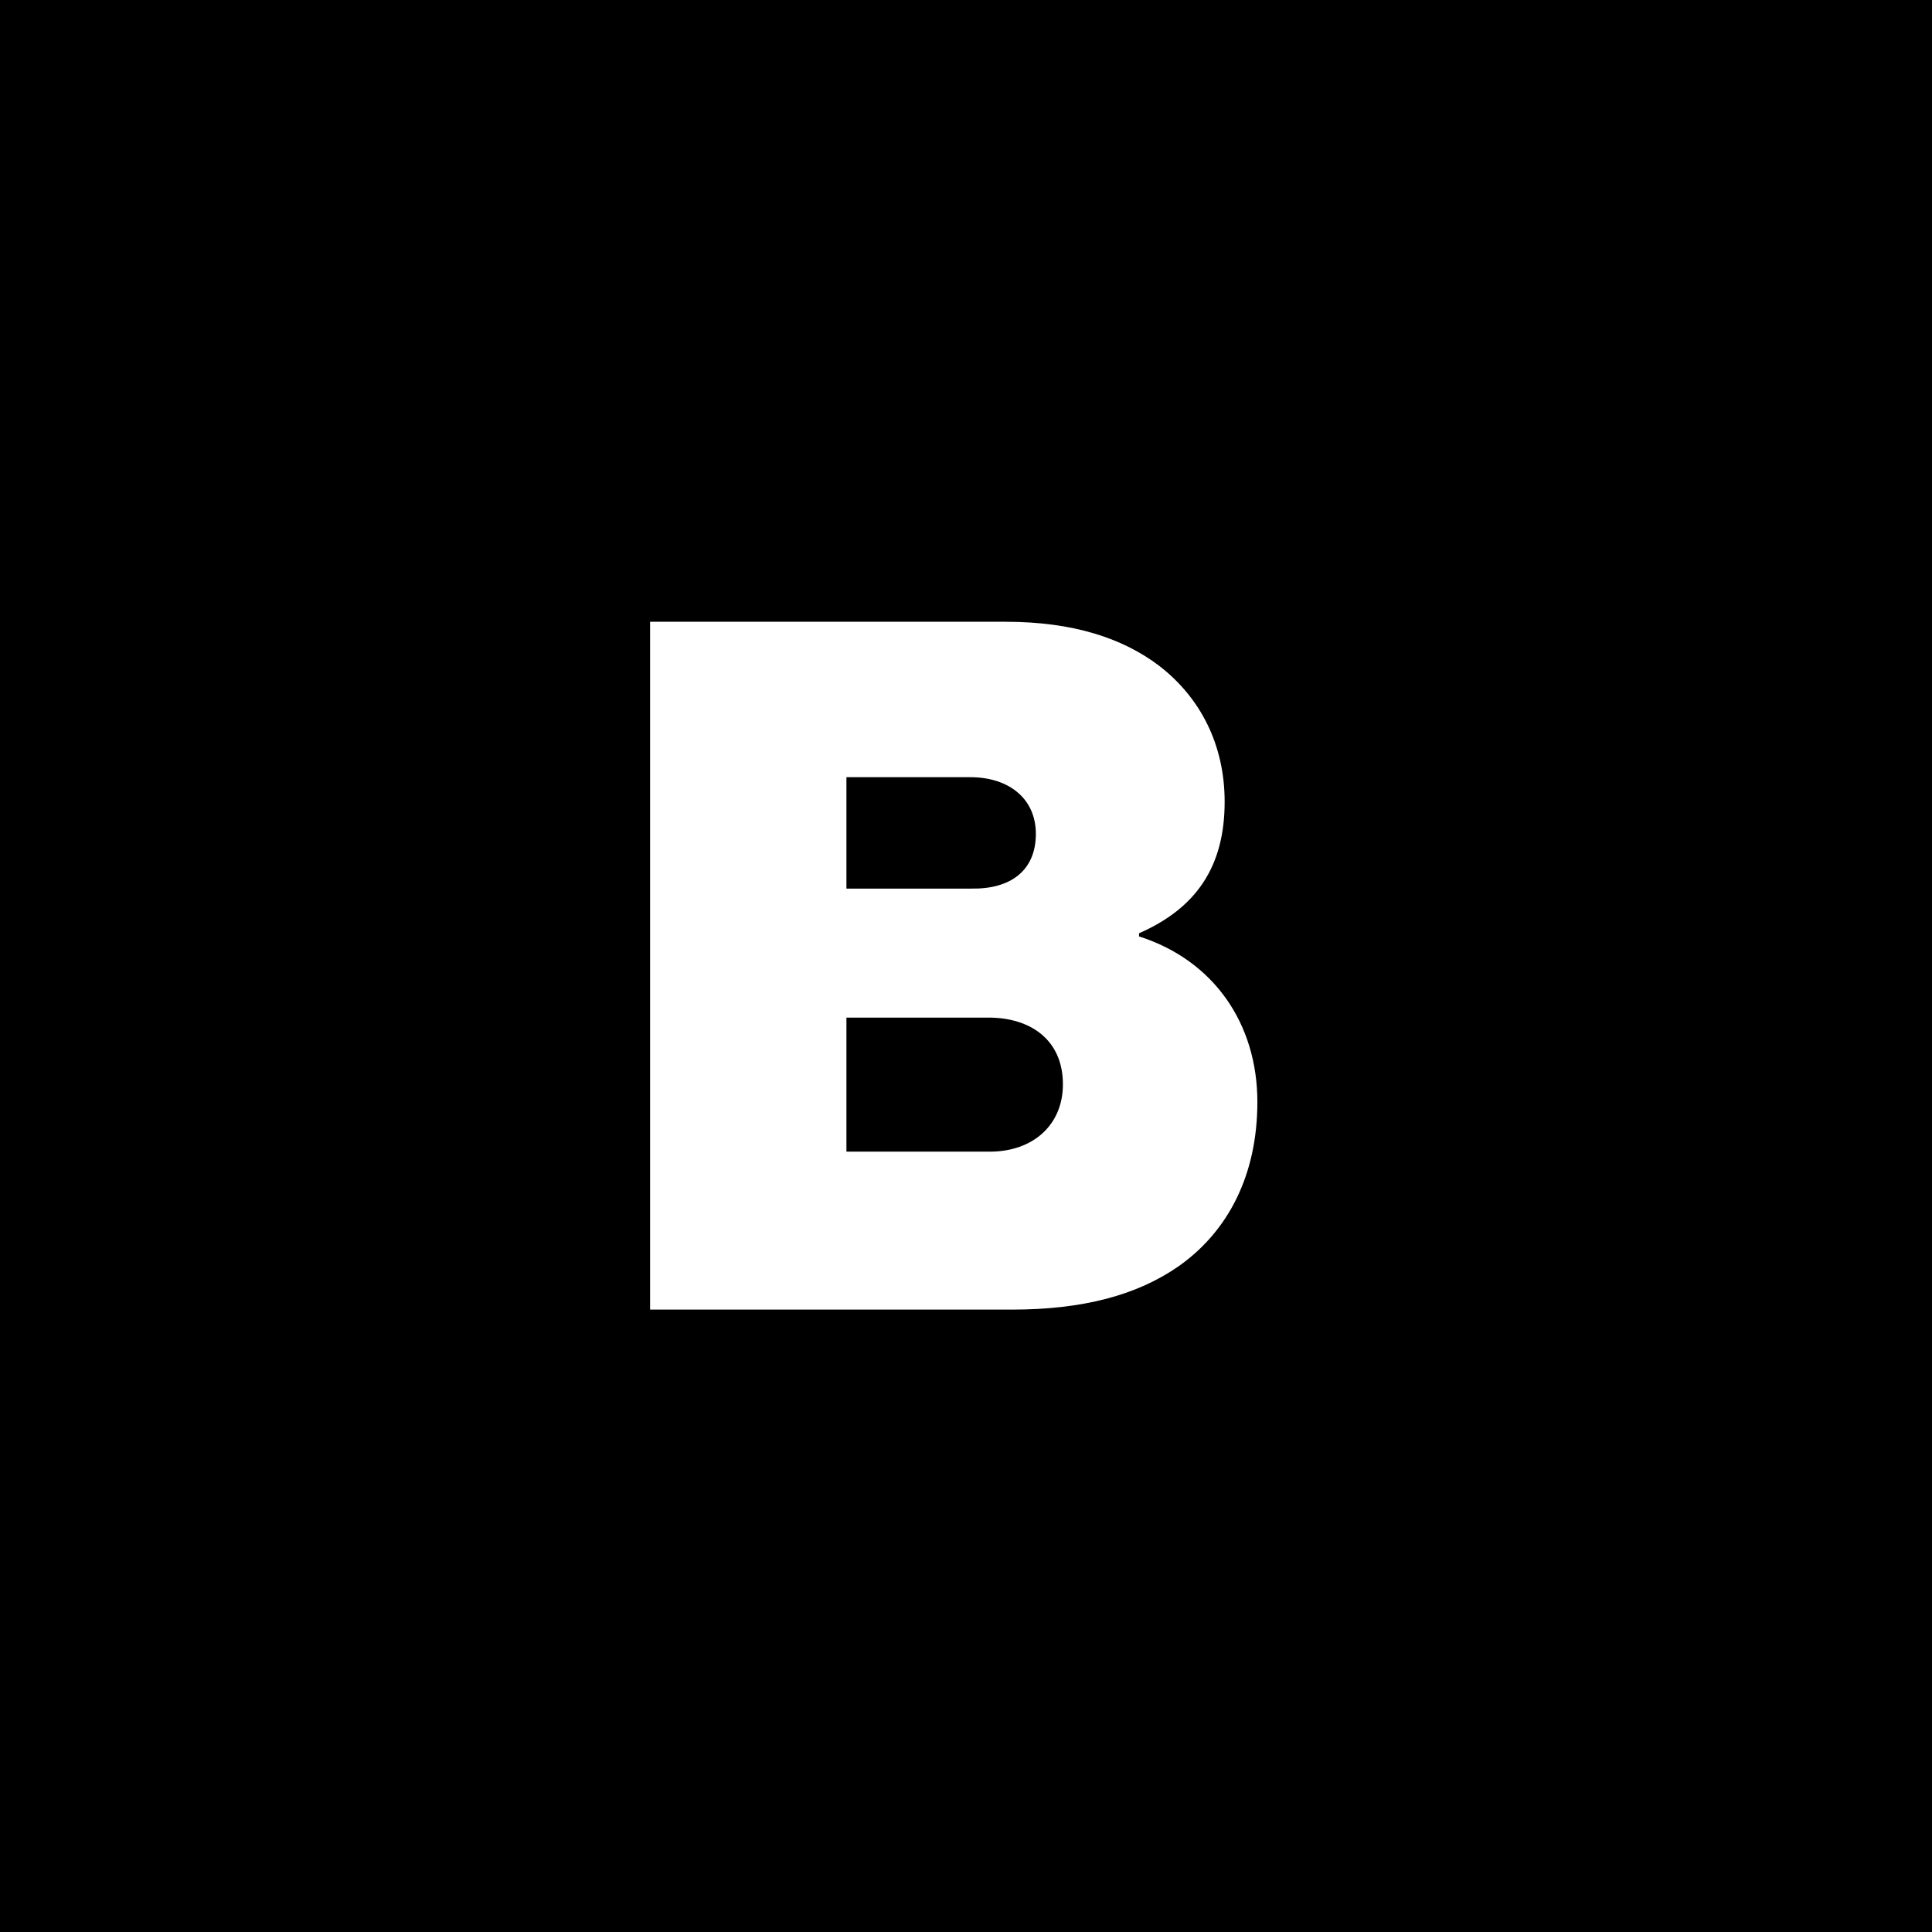
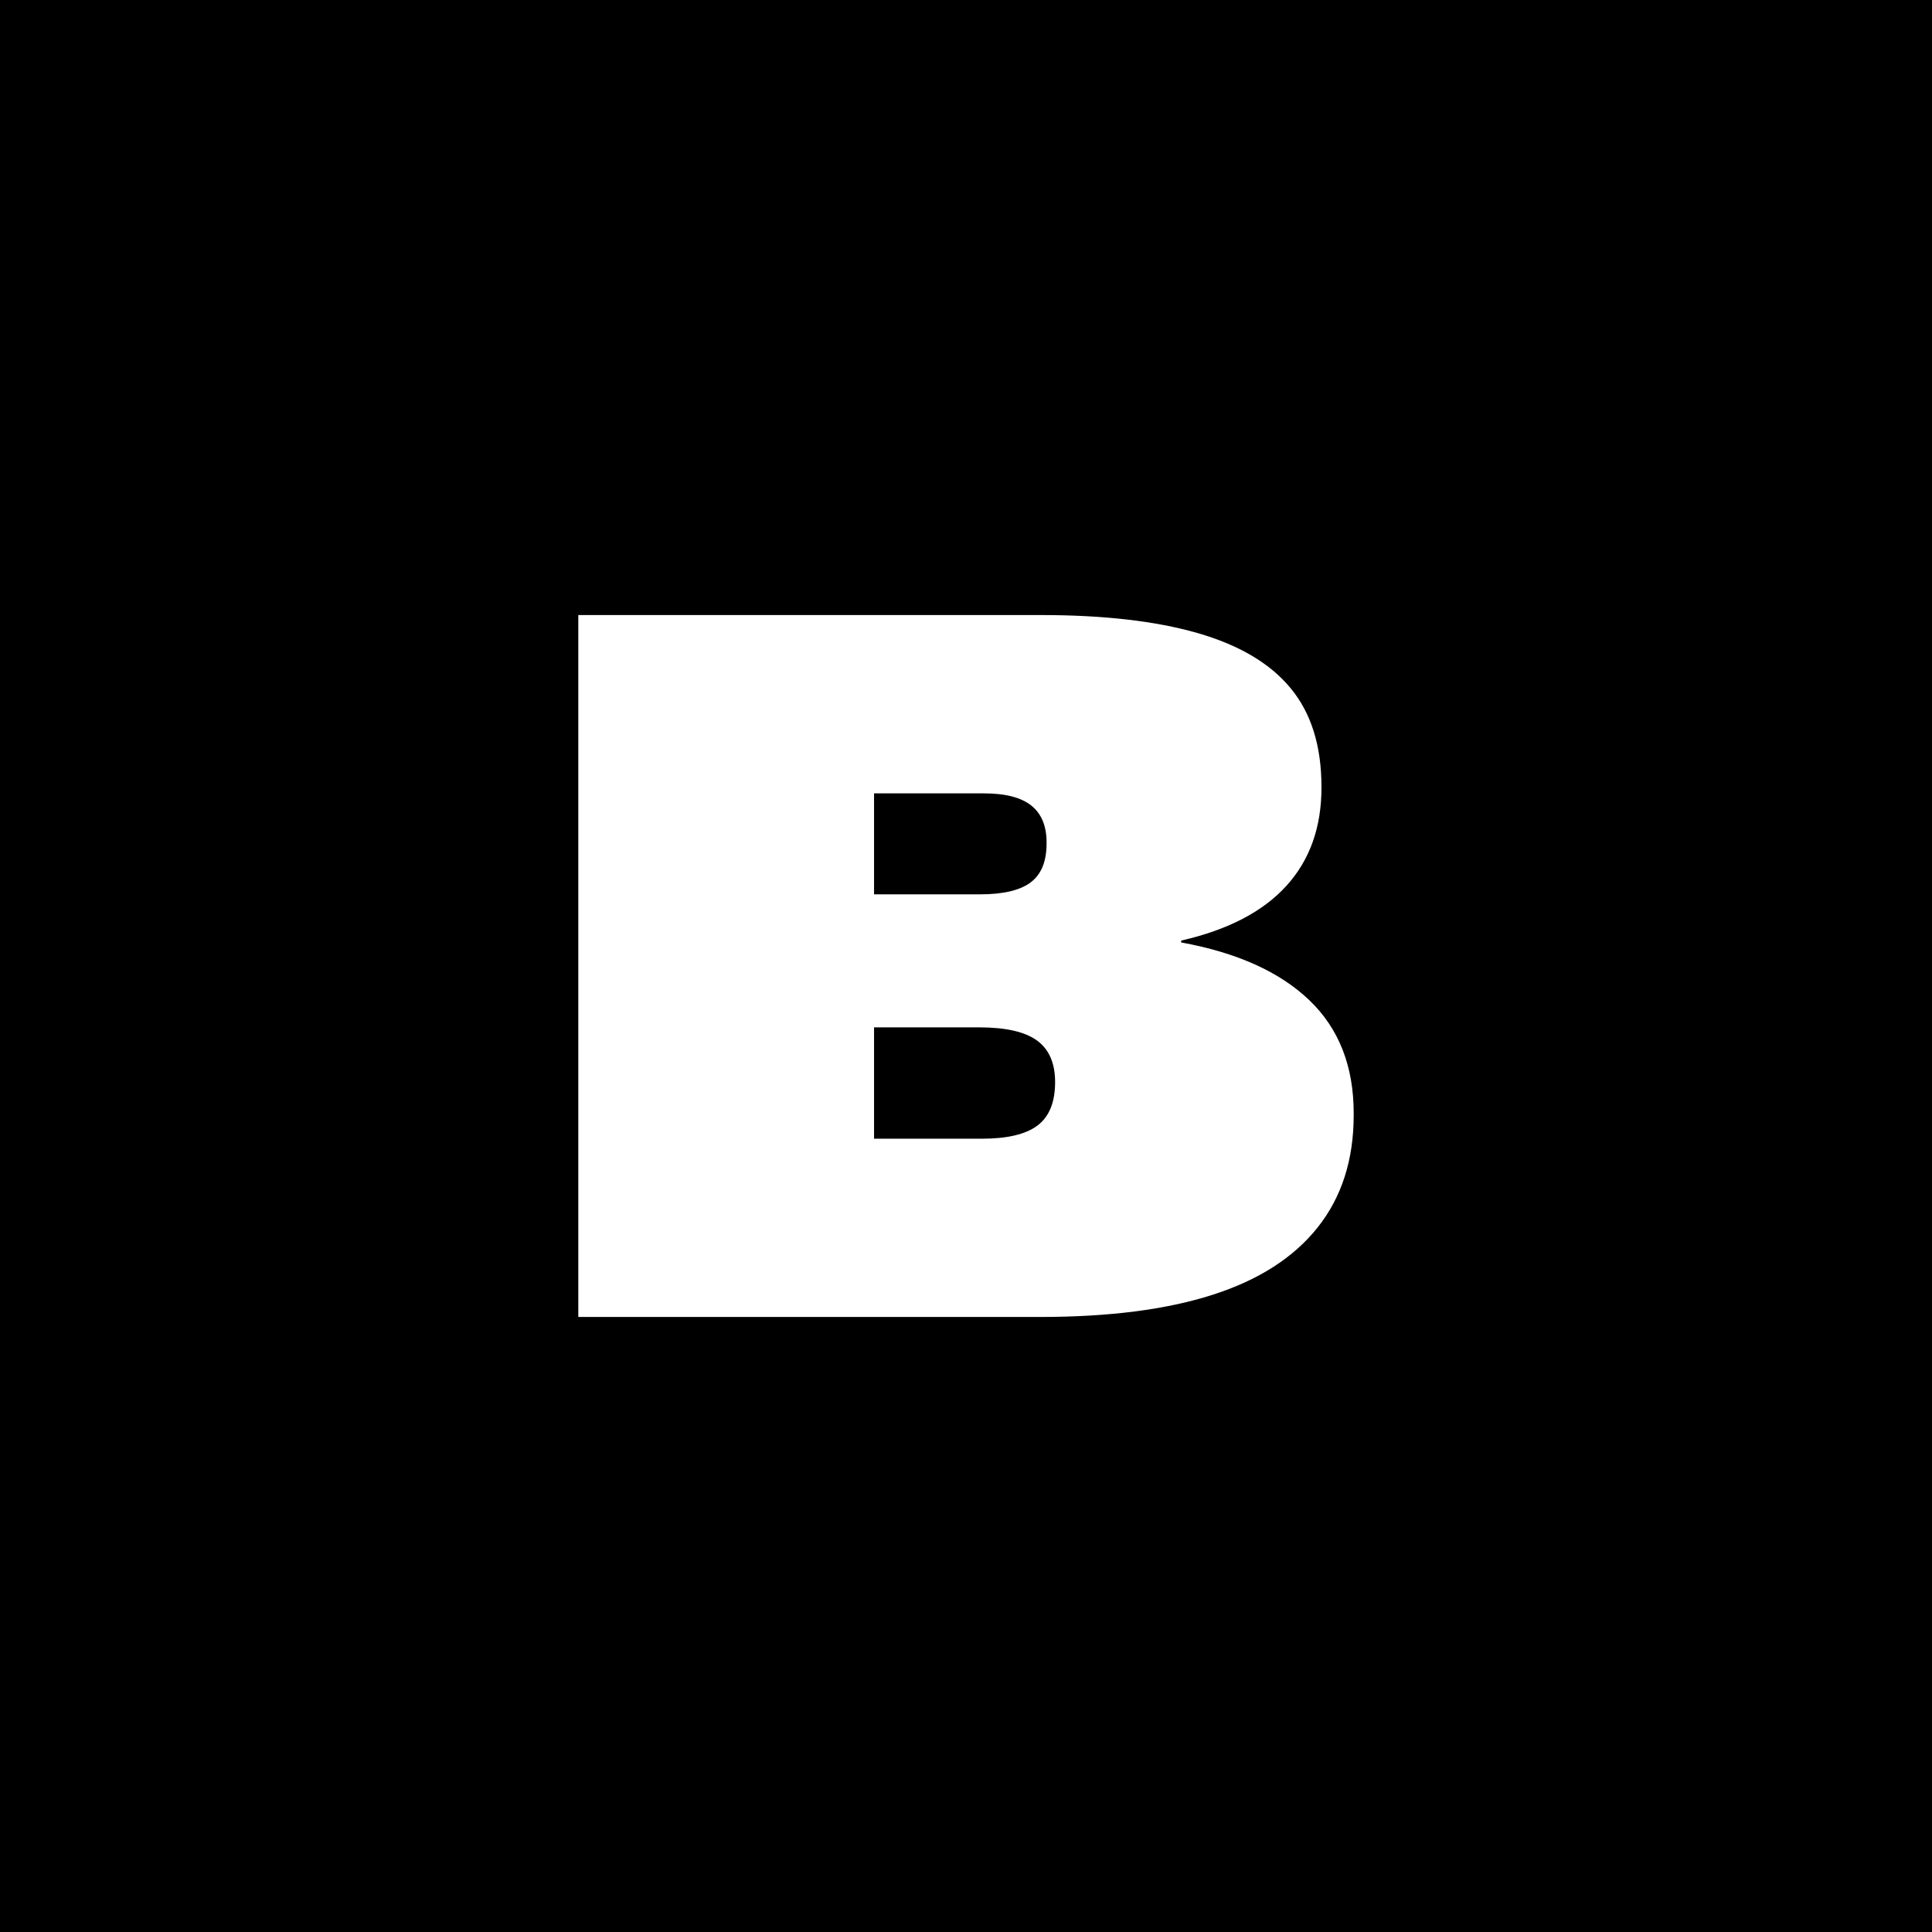
<svg xmlns="http://www.w3.org/2000/svg" version="1.1" x="0px" y="0px" viewBox="0 0 307 307" style="enable-background:new 0 0 307 307;" xml:space="preserve">
  <g>
    <rect fill="#000001" width="307" height="307" />
-     <g>
-       <path fill="#ffffff" d="M103.2,208.1h57.6c11.3,0,19.9-2.3,26.5-6.9c7.8-5.5,12.5-14.4,12.5-26.1c0-12.4-6.9-22.5-18.8-26.3v-0.5     c9.1-4,13.6-10.6,13.6-20.9c0-9-3.8-16.5-10.4-21.6c-5.8-4.4-13.7-7-24.4-7h-56.5V208.1z" />
-       <path fill="#000001" d="M154.4,141.2h-19.9v-17.7h19.7c6.1,0,10.4,3.4,10.4,9C164.6,138.4,160.5,141.3,154.4,141.2L154.4,141.2z" />
-       <path fill="#000001" d="M157.3,183h-22.8v-21.3h22.6c6.6,0,11.8,3.5,11.8,10.6C168.9,178.8,164.1,183,157.3,183L157.3,183z" />
-     </g>
+     <path fill="#ffffff" d="m 91.894,97.733 h 73.505 c 9.941,0 18.226,0.946 24.853,2.849 6.628,1.903 11.575,4.821 14.831,8.777 3.267,3.944 4.901,9.169 4.901,15.662 v 0.15 c 0,6.297 -1.854,11.498 -5.573,15.593 -3.719,4.094 -9.292,7 -16.719,8.696 v 0.3 c 8.829,1.603 15.619,4.648 20.335,9.146 4.716,4.498 7.079,10.495 7.079,17.991 v 0.3 c 0,7.104 -1.912,13.044 -5.724,17.841 -3.812,4.798 -9.385,8.373 -16.719,10.714 -7.334,2.353 -16.465,3.518 -27.414,3.518 H 91.894 Z m 71.849,42.499 c 1.703,-1.246 2.561,-3.321 2.561,-6.216 v -0.15 c 0,-2.595 -0.799,-4.544 -2.41,-5.847 -1.611,-1.292 -4.113,-1.949 -7.531,-1.949 h -17.473 v 16.042 h 16.87 c 3.615,0 6.28,-0.623 7.983,-1.868 z m 1.124,38.612 c 1.854,-1.395 2.792,-3.702 2.792,-6.897 0,-2.999 -0.95,-5.19 -2.862,-6.597 -1.912,-1.395 -4.971,-2.099 -9.188,-2.099 h -16.719 v 17.692 h 17.171 c 4.009,0 6.952,-0.704 8.806,-2.099 z" />
  </g>
</svg>
